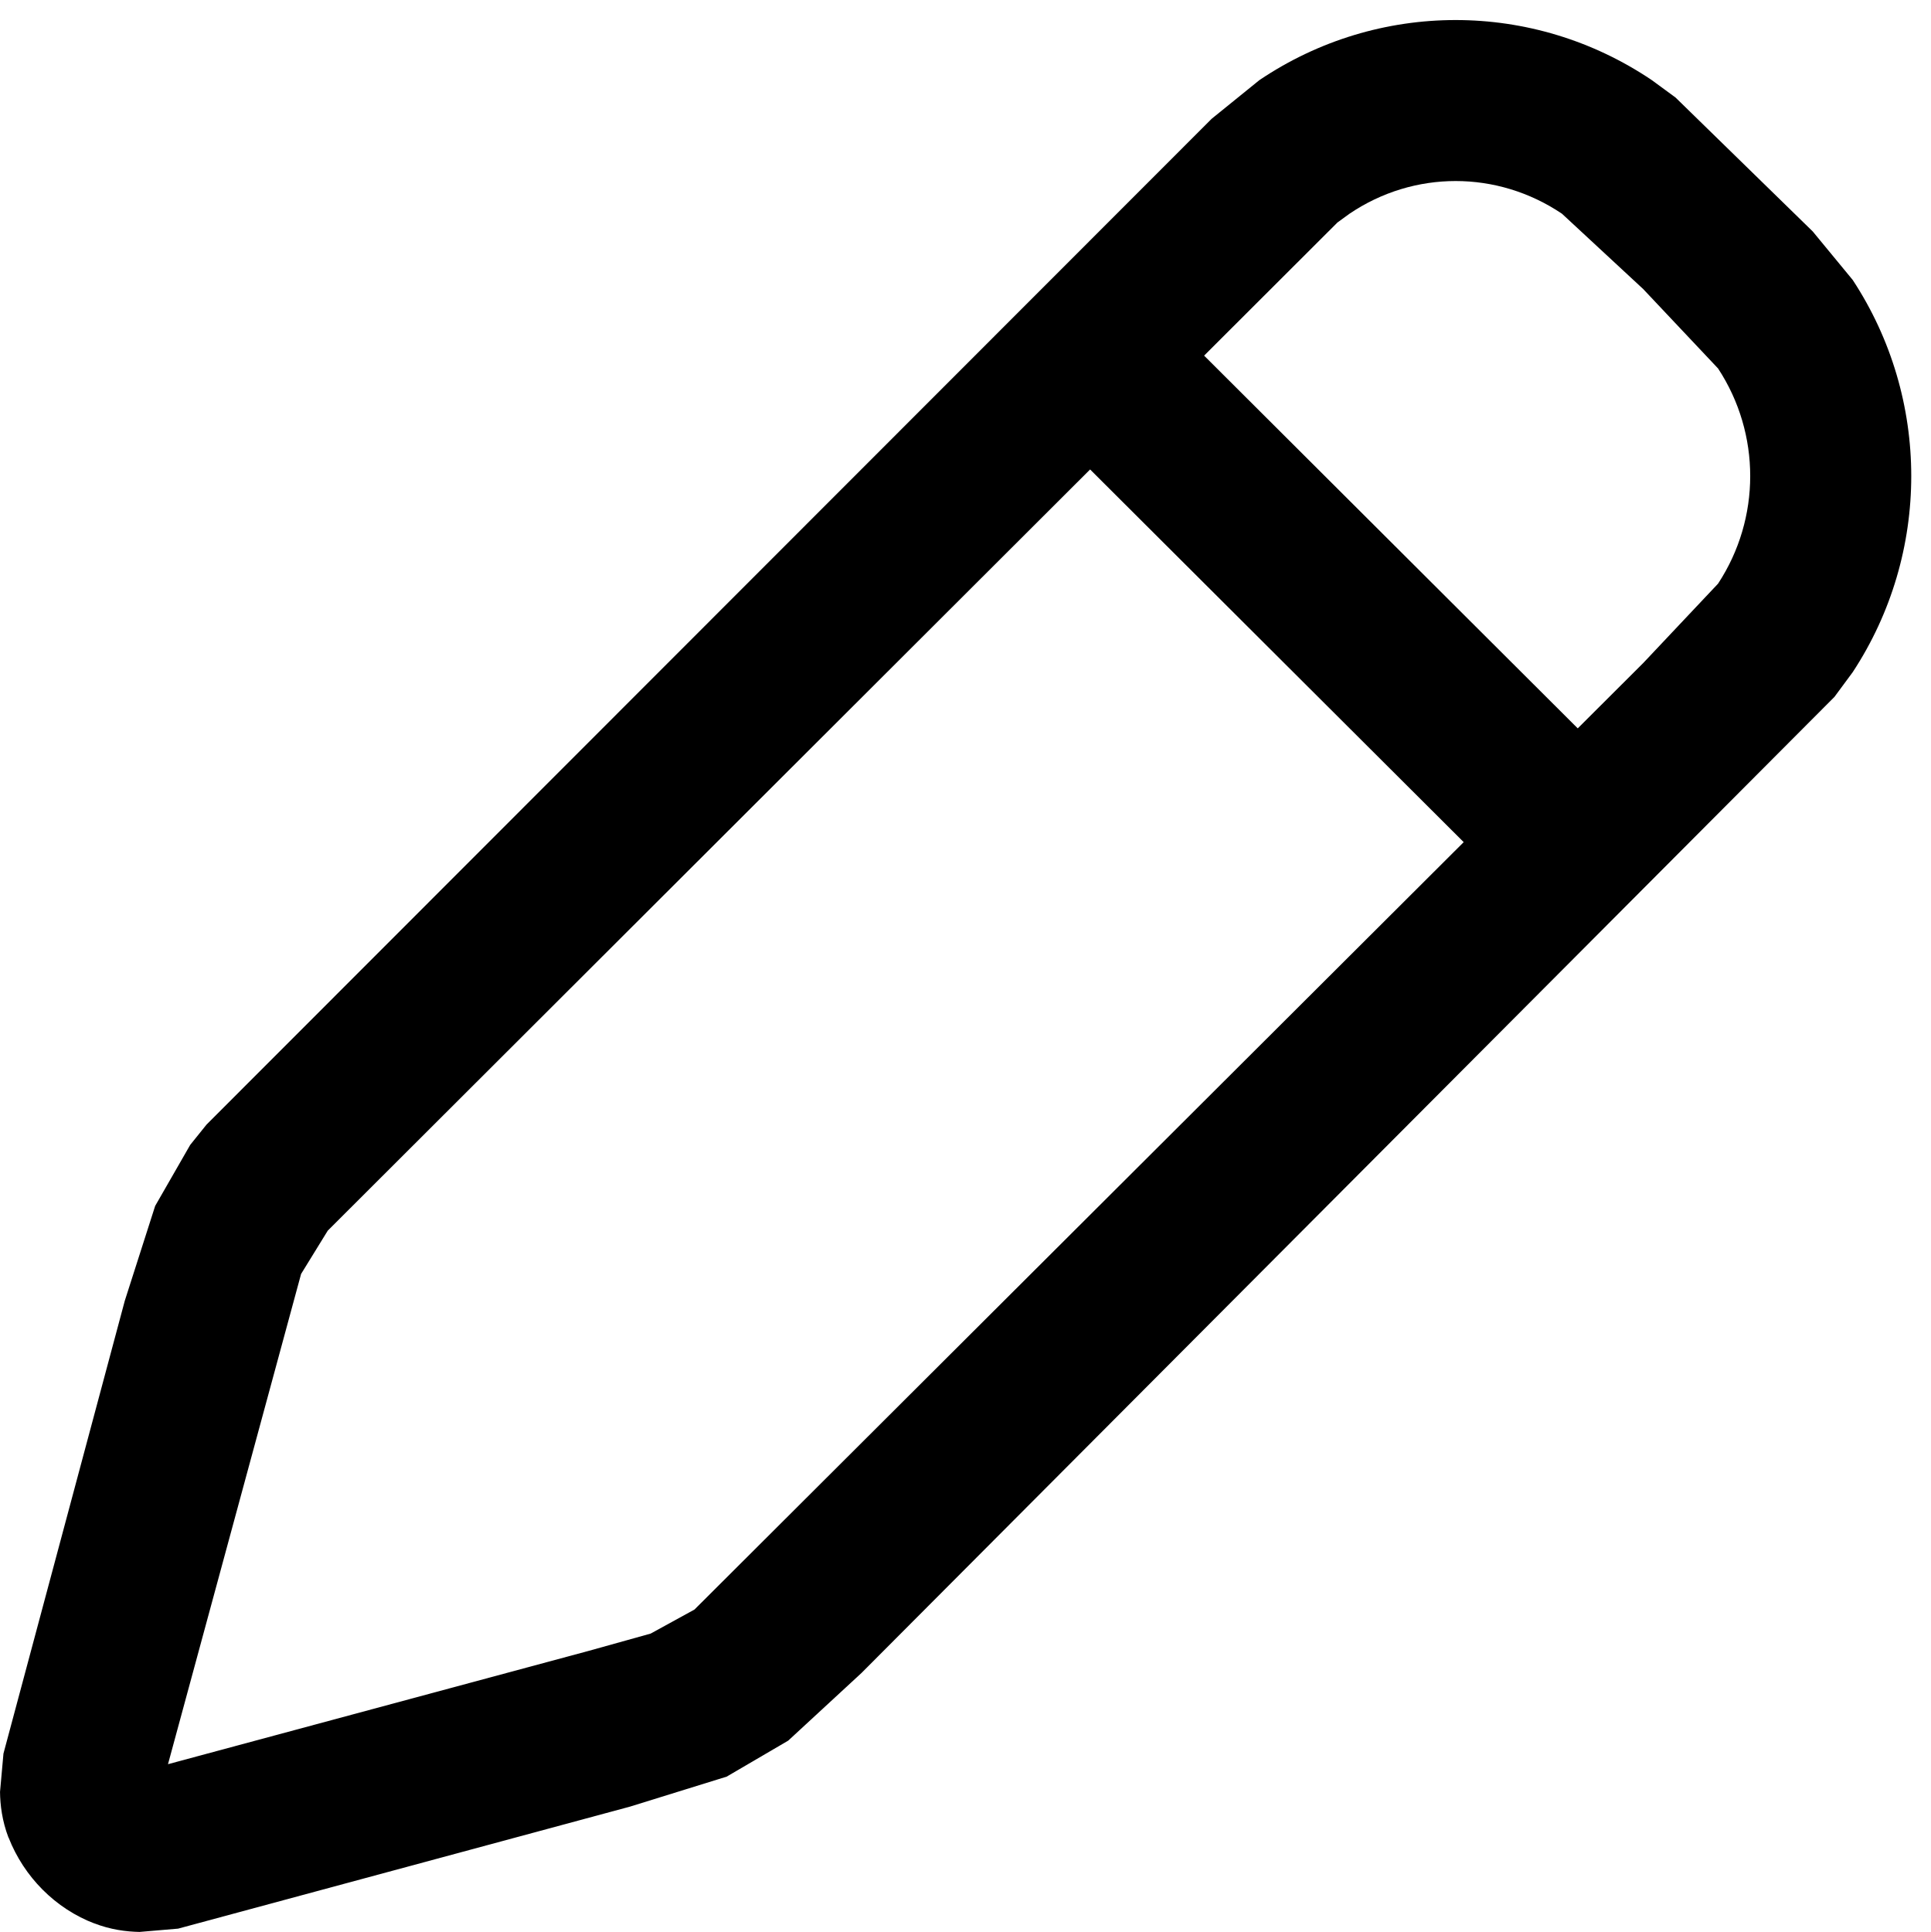
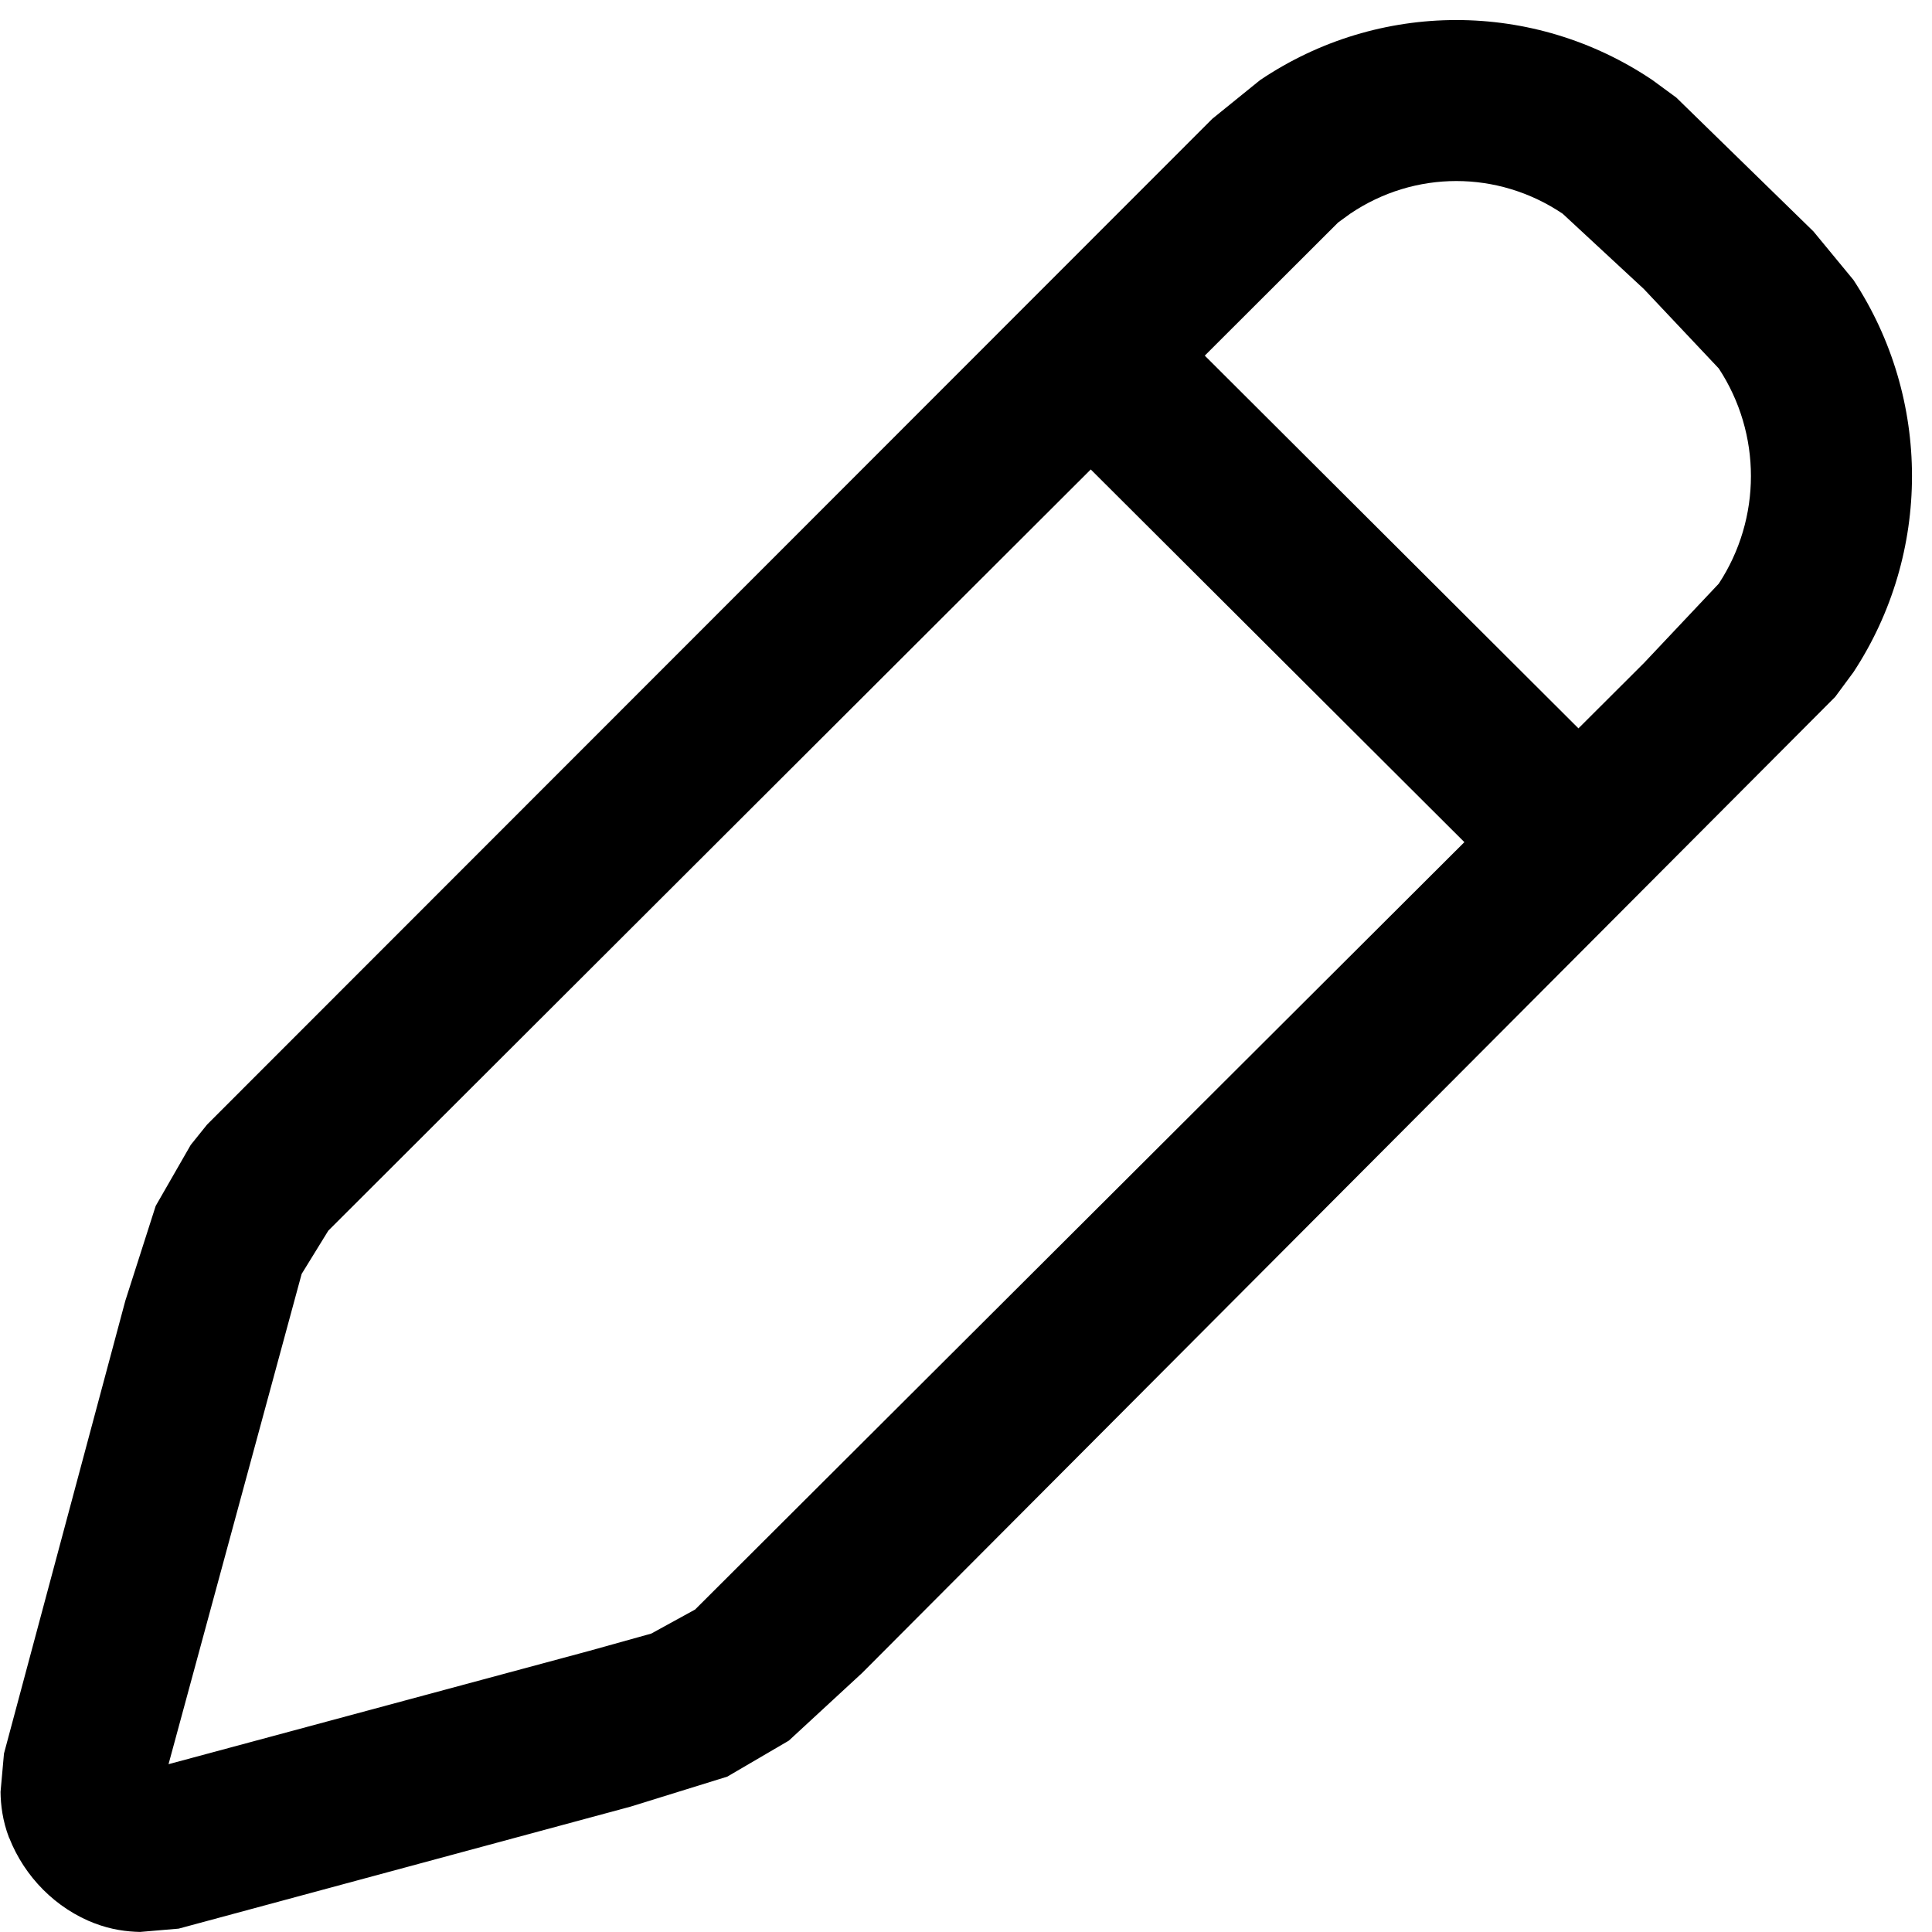
- <svg version="1.1" viewBox="0 0 11.222 11.228">
+ <svg width="20" height="20" version="1.1" viewBox="0 0 11.222 11.228">
  <g id="s" transform="matrix(0.79866 0 0 0.79866 -2.43655 -2.30885)">
    <path d="M7.636 16.037L8.339 15.819L8.787 15.557L9.321 15.064L16.401 7.962L16.534 7.782C17.102 6.917 17.102 5.793 16.534 4.928L16.243 4.575L15.245 3.601L15.072 3.474C14.207 2.891 13.081 2.891 12.216 3.474L11.869 3.755L4.554 11.074L4.435 11.222L4.18 11.666L3.959 12.356L3.076 15.651L3.051 15.93C3.052 16.025 3.066 16.14 3.112 16.261L3.114 16.264C3.225 16.547 3.453 16.78 3.742 16.889L3.733 16.885C3.855 16.933 3.971 16.947 4.066 16.949L4.347 16.925L7.636 16.037ZM7.338 14.903L4.089 15.778L4.154 15.791L4.205 15.839L4.223 15.914L5.242 12.161L5.436 11.846L12.784 4.51L12.872 4.446C13.341 4.129 13.947 4.129 14.418 4.446L15.009 4.994L15.554 5.572C15.866 6.047 15.866 6.663 15.554 7.138L15.009 7.716L8.105 14.603L7.786 14.778L7.338 14.903ZM10.561 5.885L14.12 9.435L14.948 8.605L11.389 5.055L10.561 5.885Z" />
  </g>
</svg>
